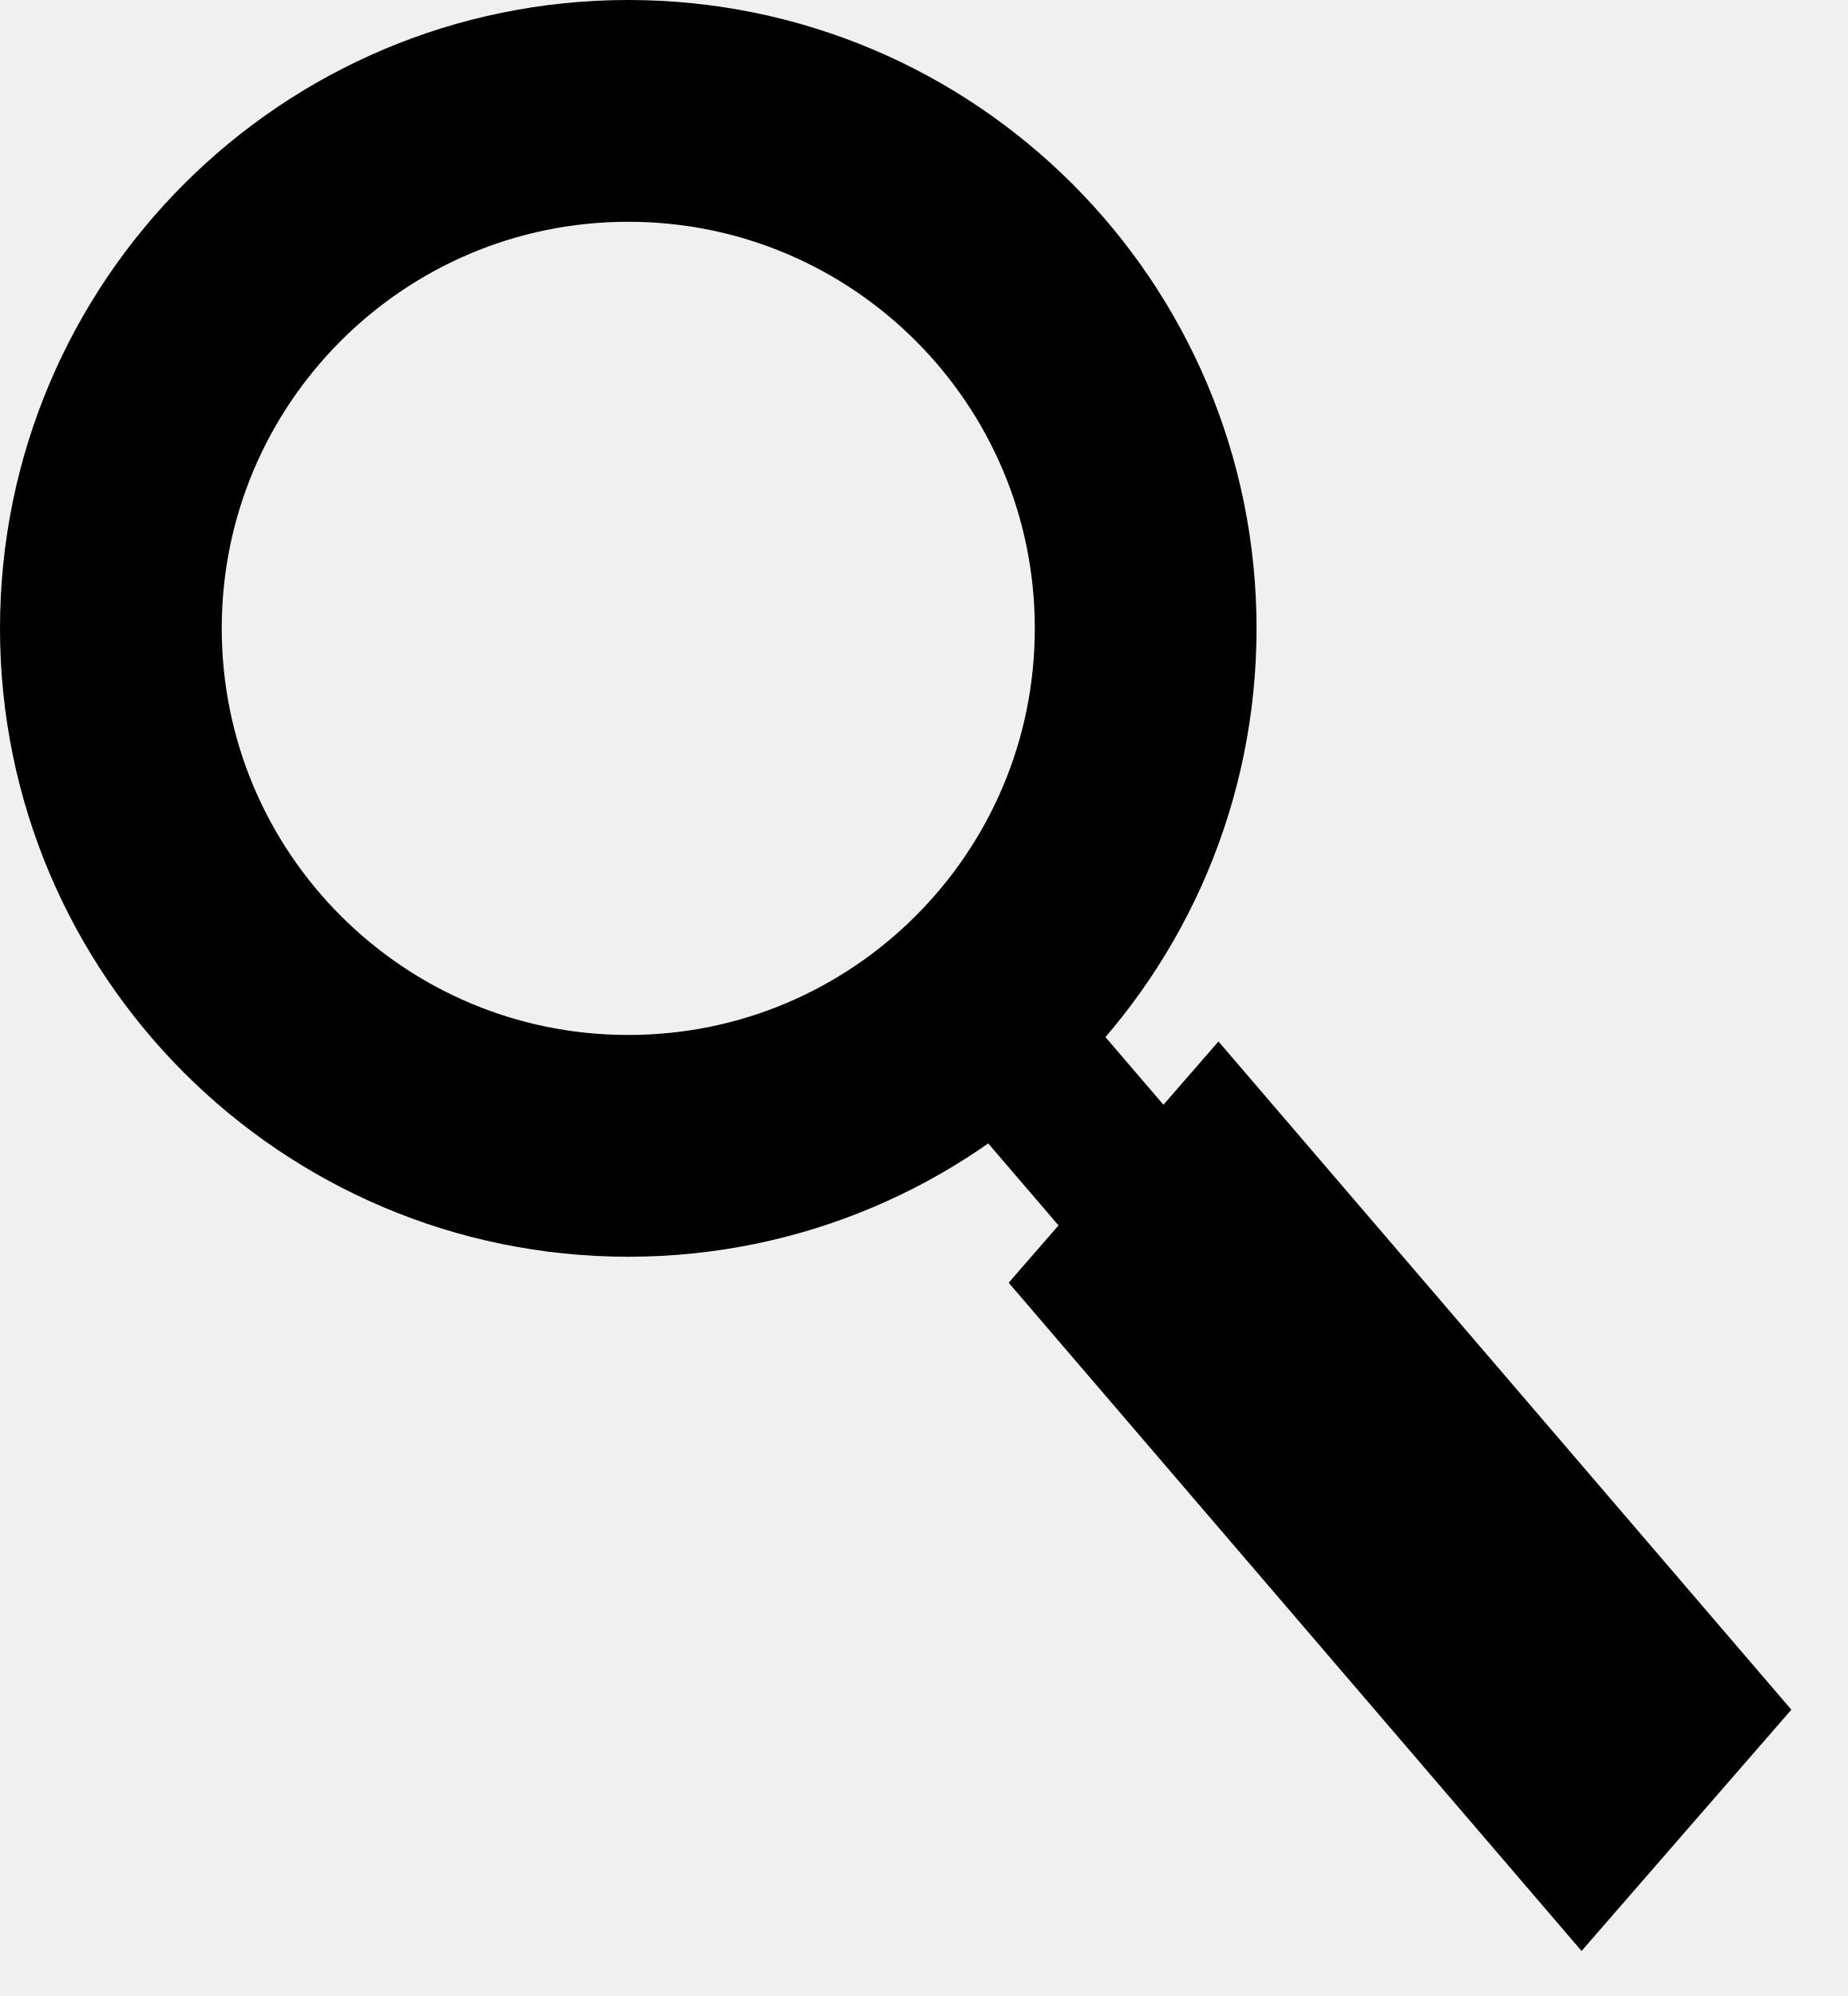
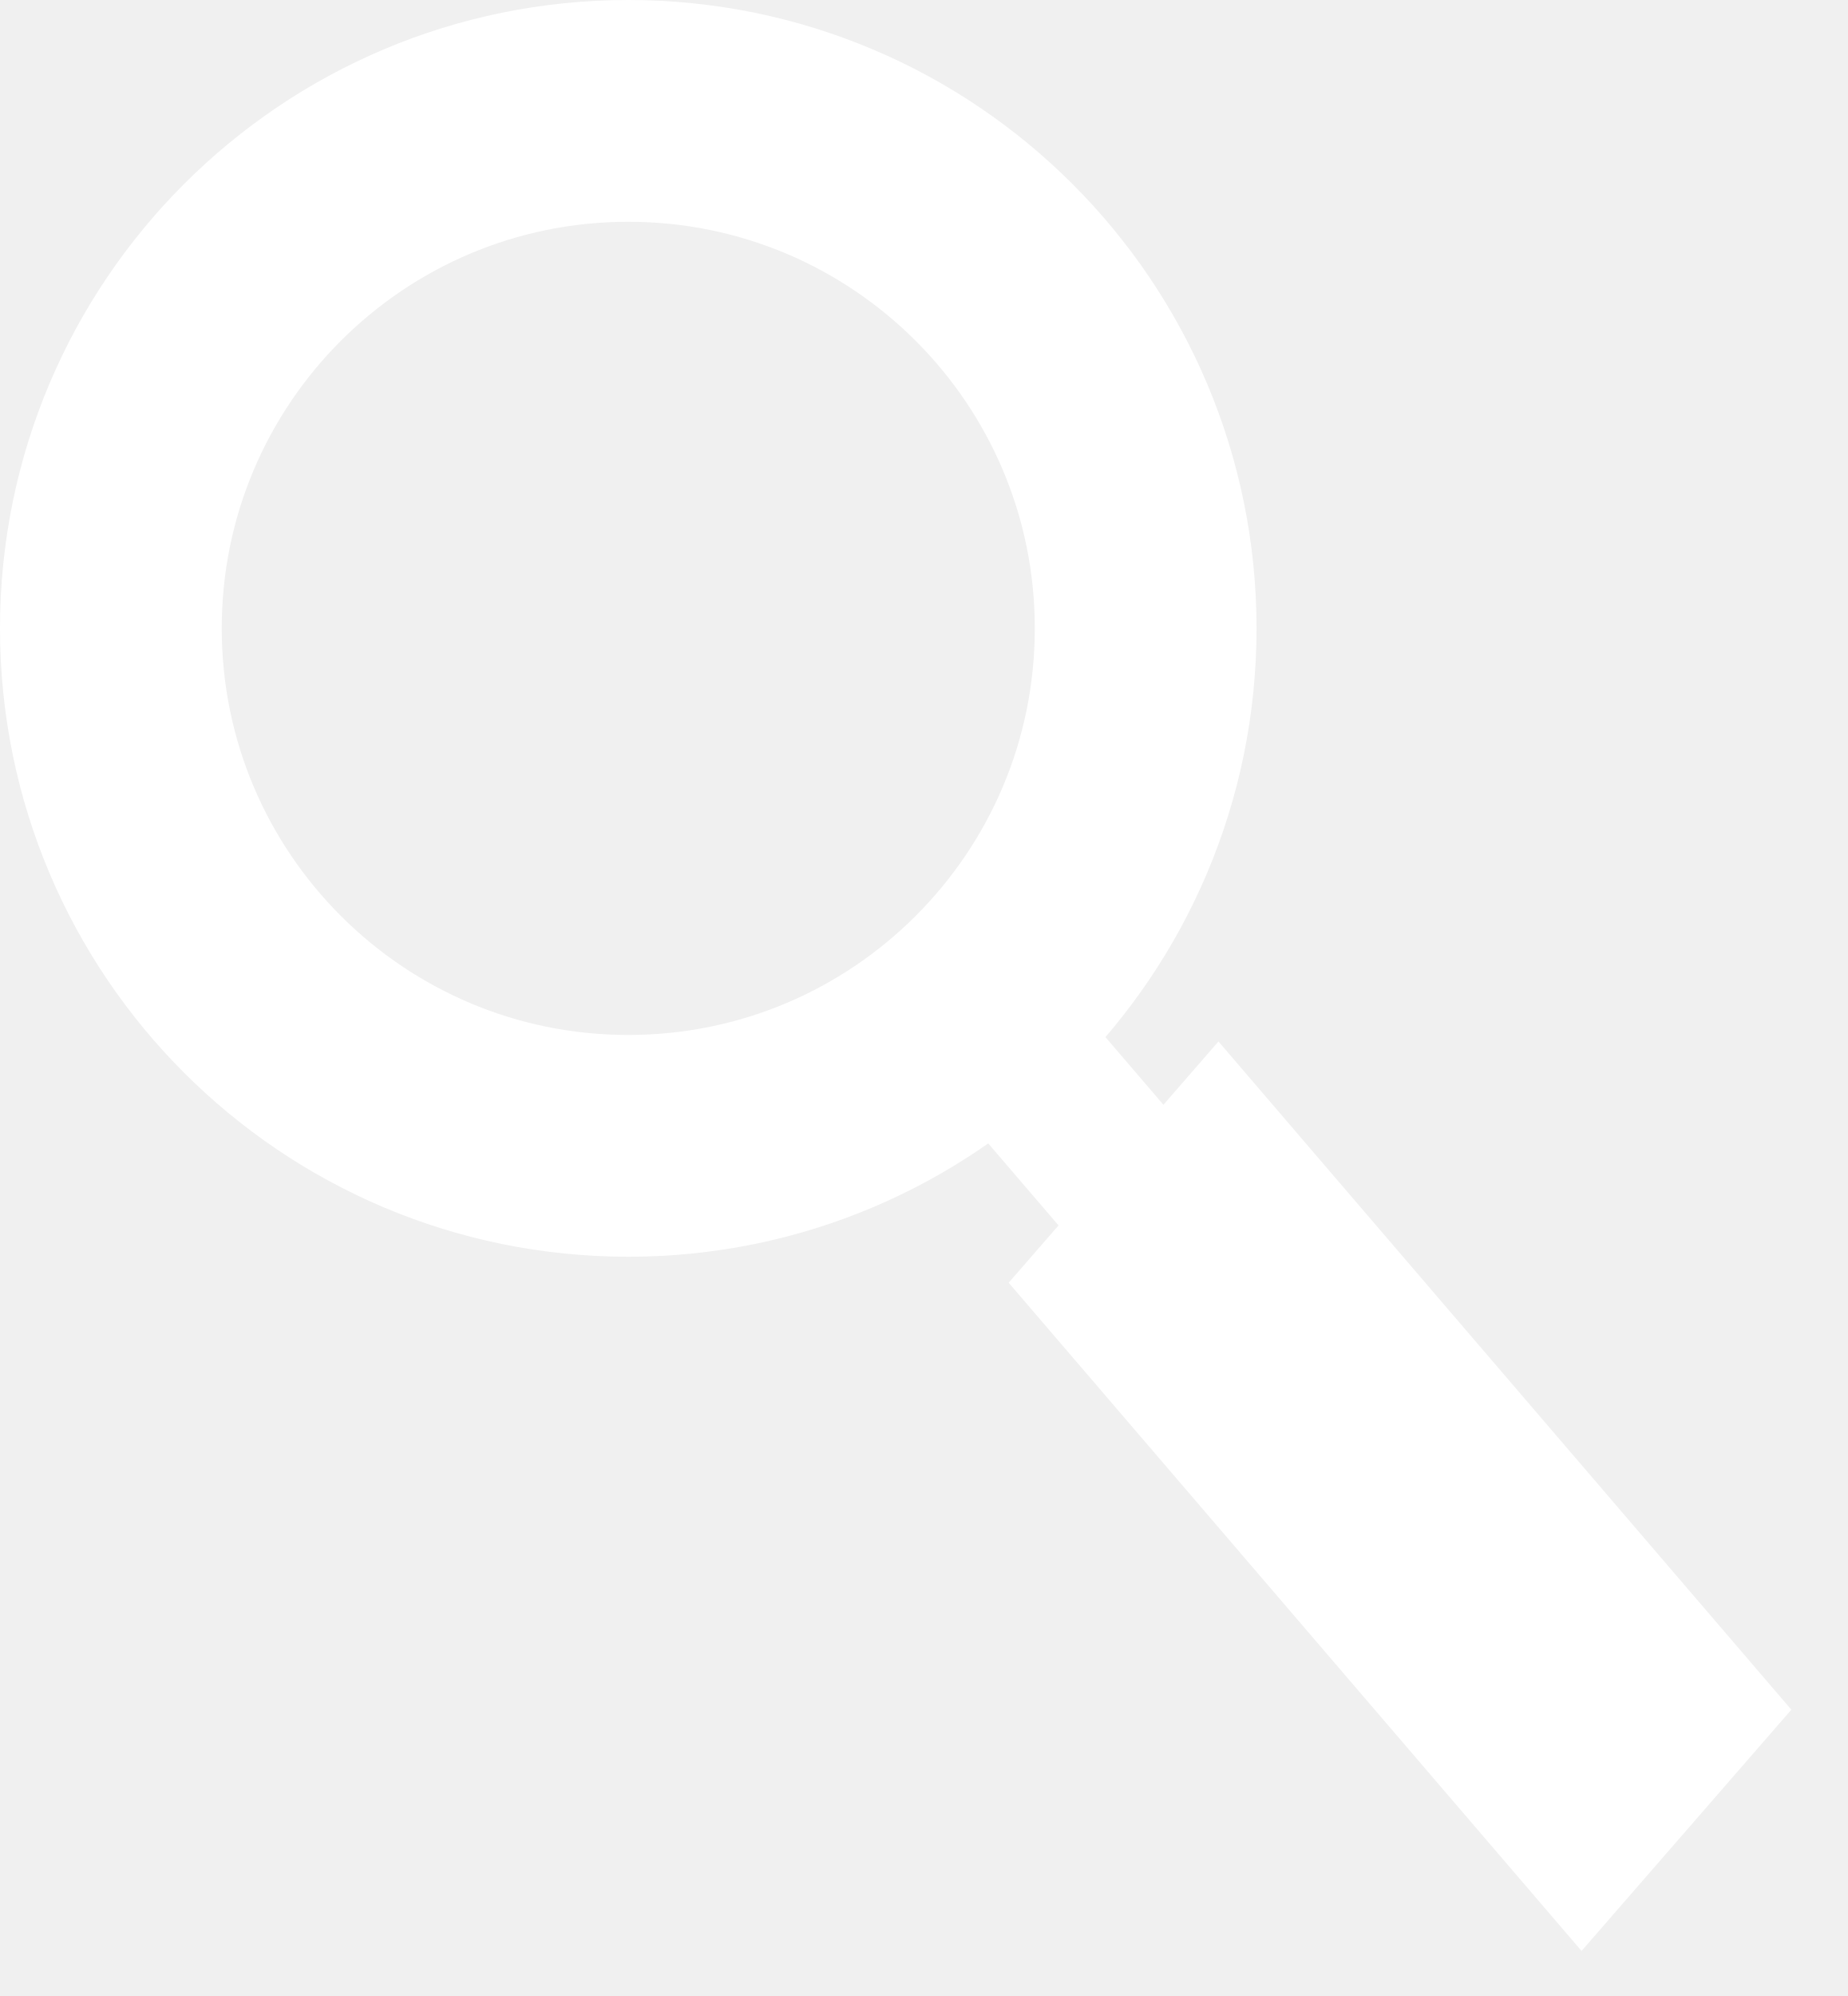
- <svg xmlns="http://www.w3.org/2000/svg" width="25" height="27" viewBox="0 0 25 27" fill="none">
-   <rect width="4.325" height="11.907" transform="matrix(0.656241 -0.754551 0.650927 0.75914 13.6467 17.3515)" fill="black" />
-   <rect width="2.163" height="6.495" transform="matrix(0.656237 -0.754555 0.650923 0.759144 13 15.0356)" fill="black" />
-   <circle cx="8.5" cy="8.5" r="7" stroke="black" stroke-width="3" />
+ <svg xmlns="http://www.w3.org/2000/svg" viewBox="0 0 25 27" fill="none">
+   <rect width="4.325" height="11.907" transform="matrix(0.656241 -0.754551 0.650927 0.75914 13.6467 17.3515)" fill="#fff" />
+   <rect width="2.163" height="6.495" transform="matrix(0.656237 -0.754555 0.650923 0.759144 13 15.0356)" fill="#fff" />
+   <circle cx="8.5" cy="8.5" r="7" stroke="#fff" stroke-width="3" />
</svg>
